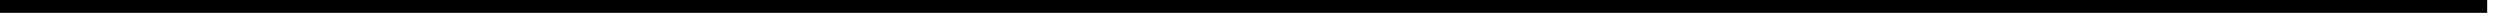
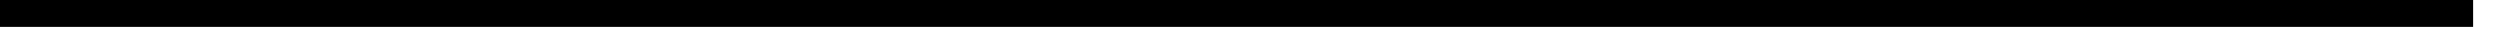
- <svg xmlns="http://www.w3.org/2000/svg" version="1.1" width="195px" height="2px">
-   <g transform="matrix(1 0 0 1 -1448 -290 )">
-     <path d="M 1448 290.5  L 1642 290.5  " stroke-width="1" stroke="#000000" fill="none" />
+ <svg xmlns="http://www.w3.org/2000/svg" version="1.1" width="93px" height="2px">
+   <g transform="matrix(1 0 0 1 -1499 -341 )">
+     <path d="M 1499 341.5  L 1591 341.5  " stroke-width="1" stroke="#000000" fill="none" />
  </g>
</svg>
